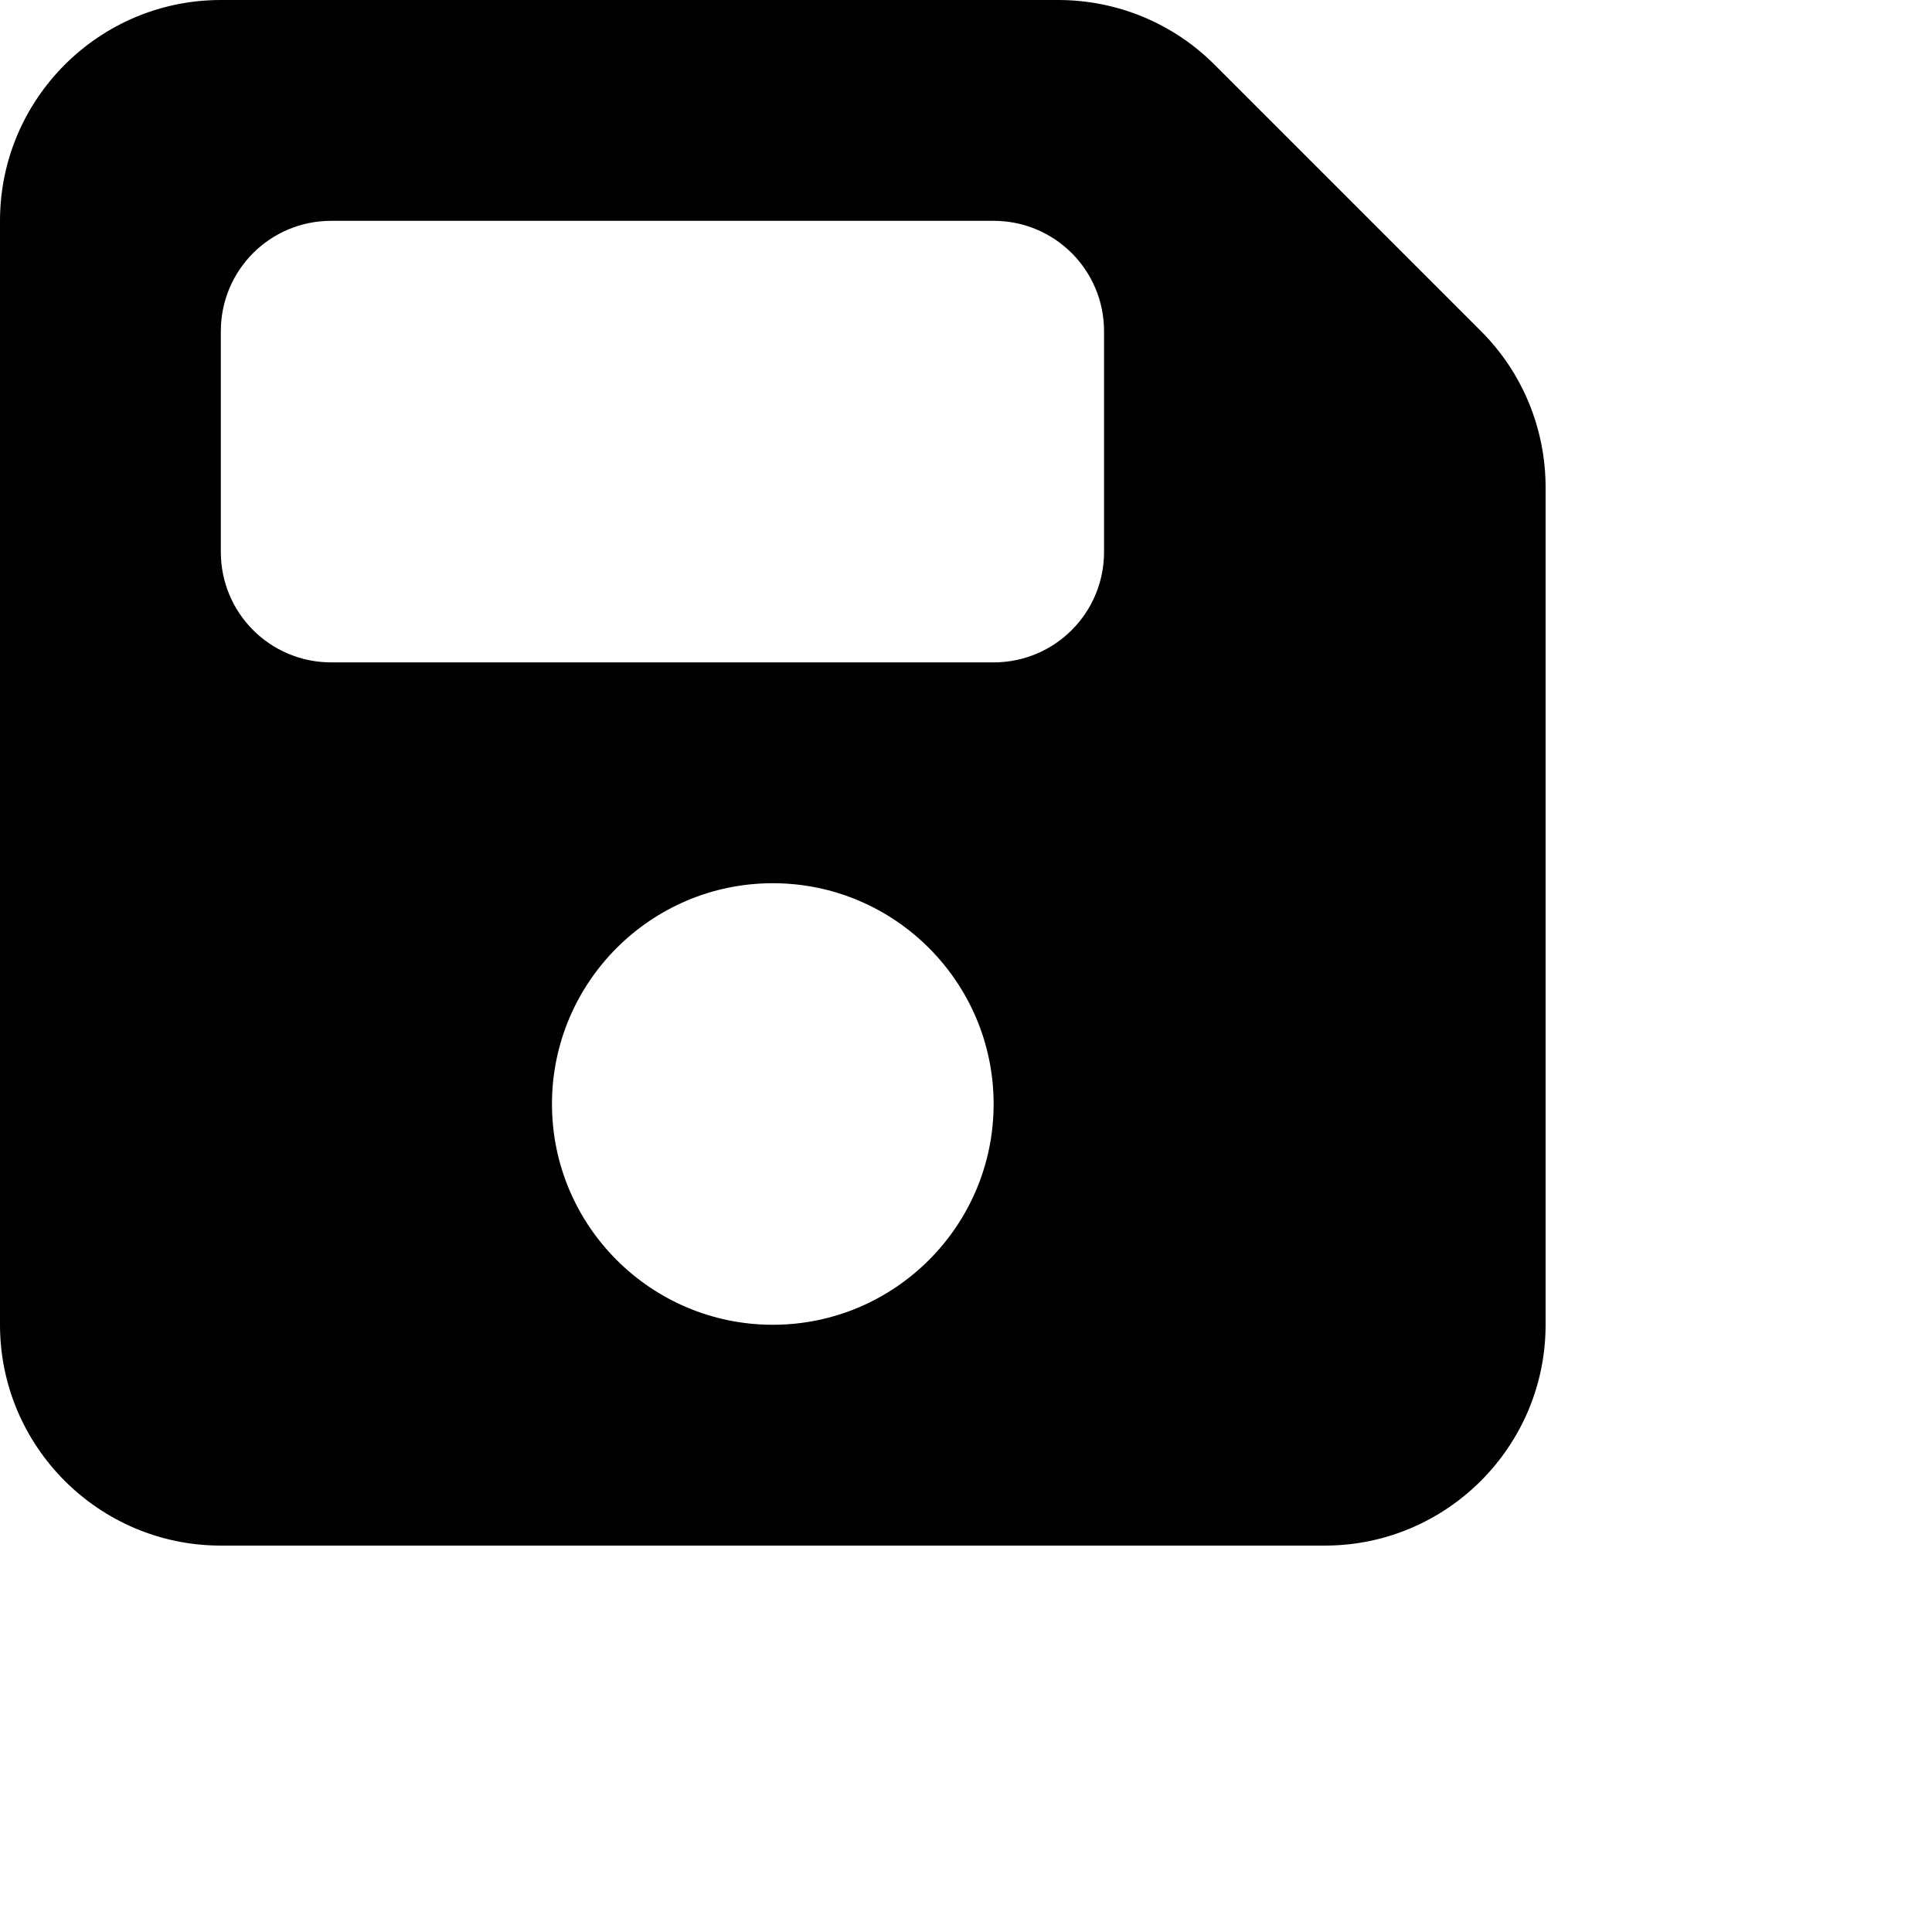
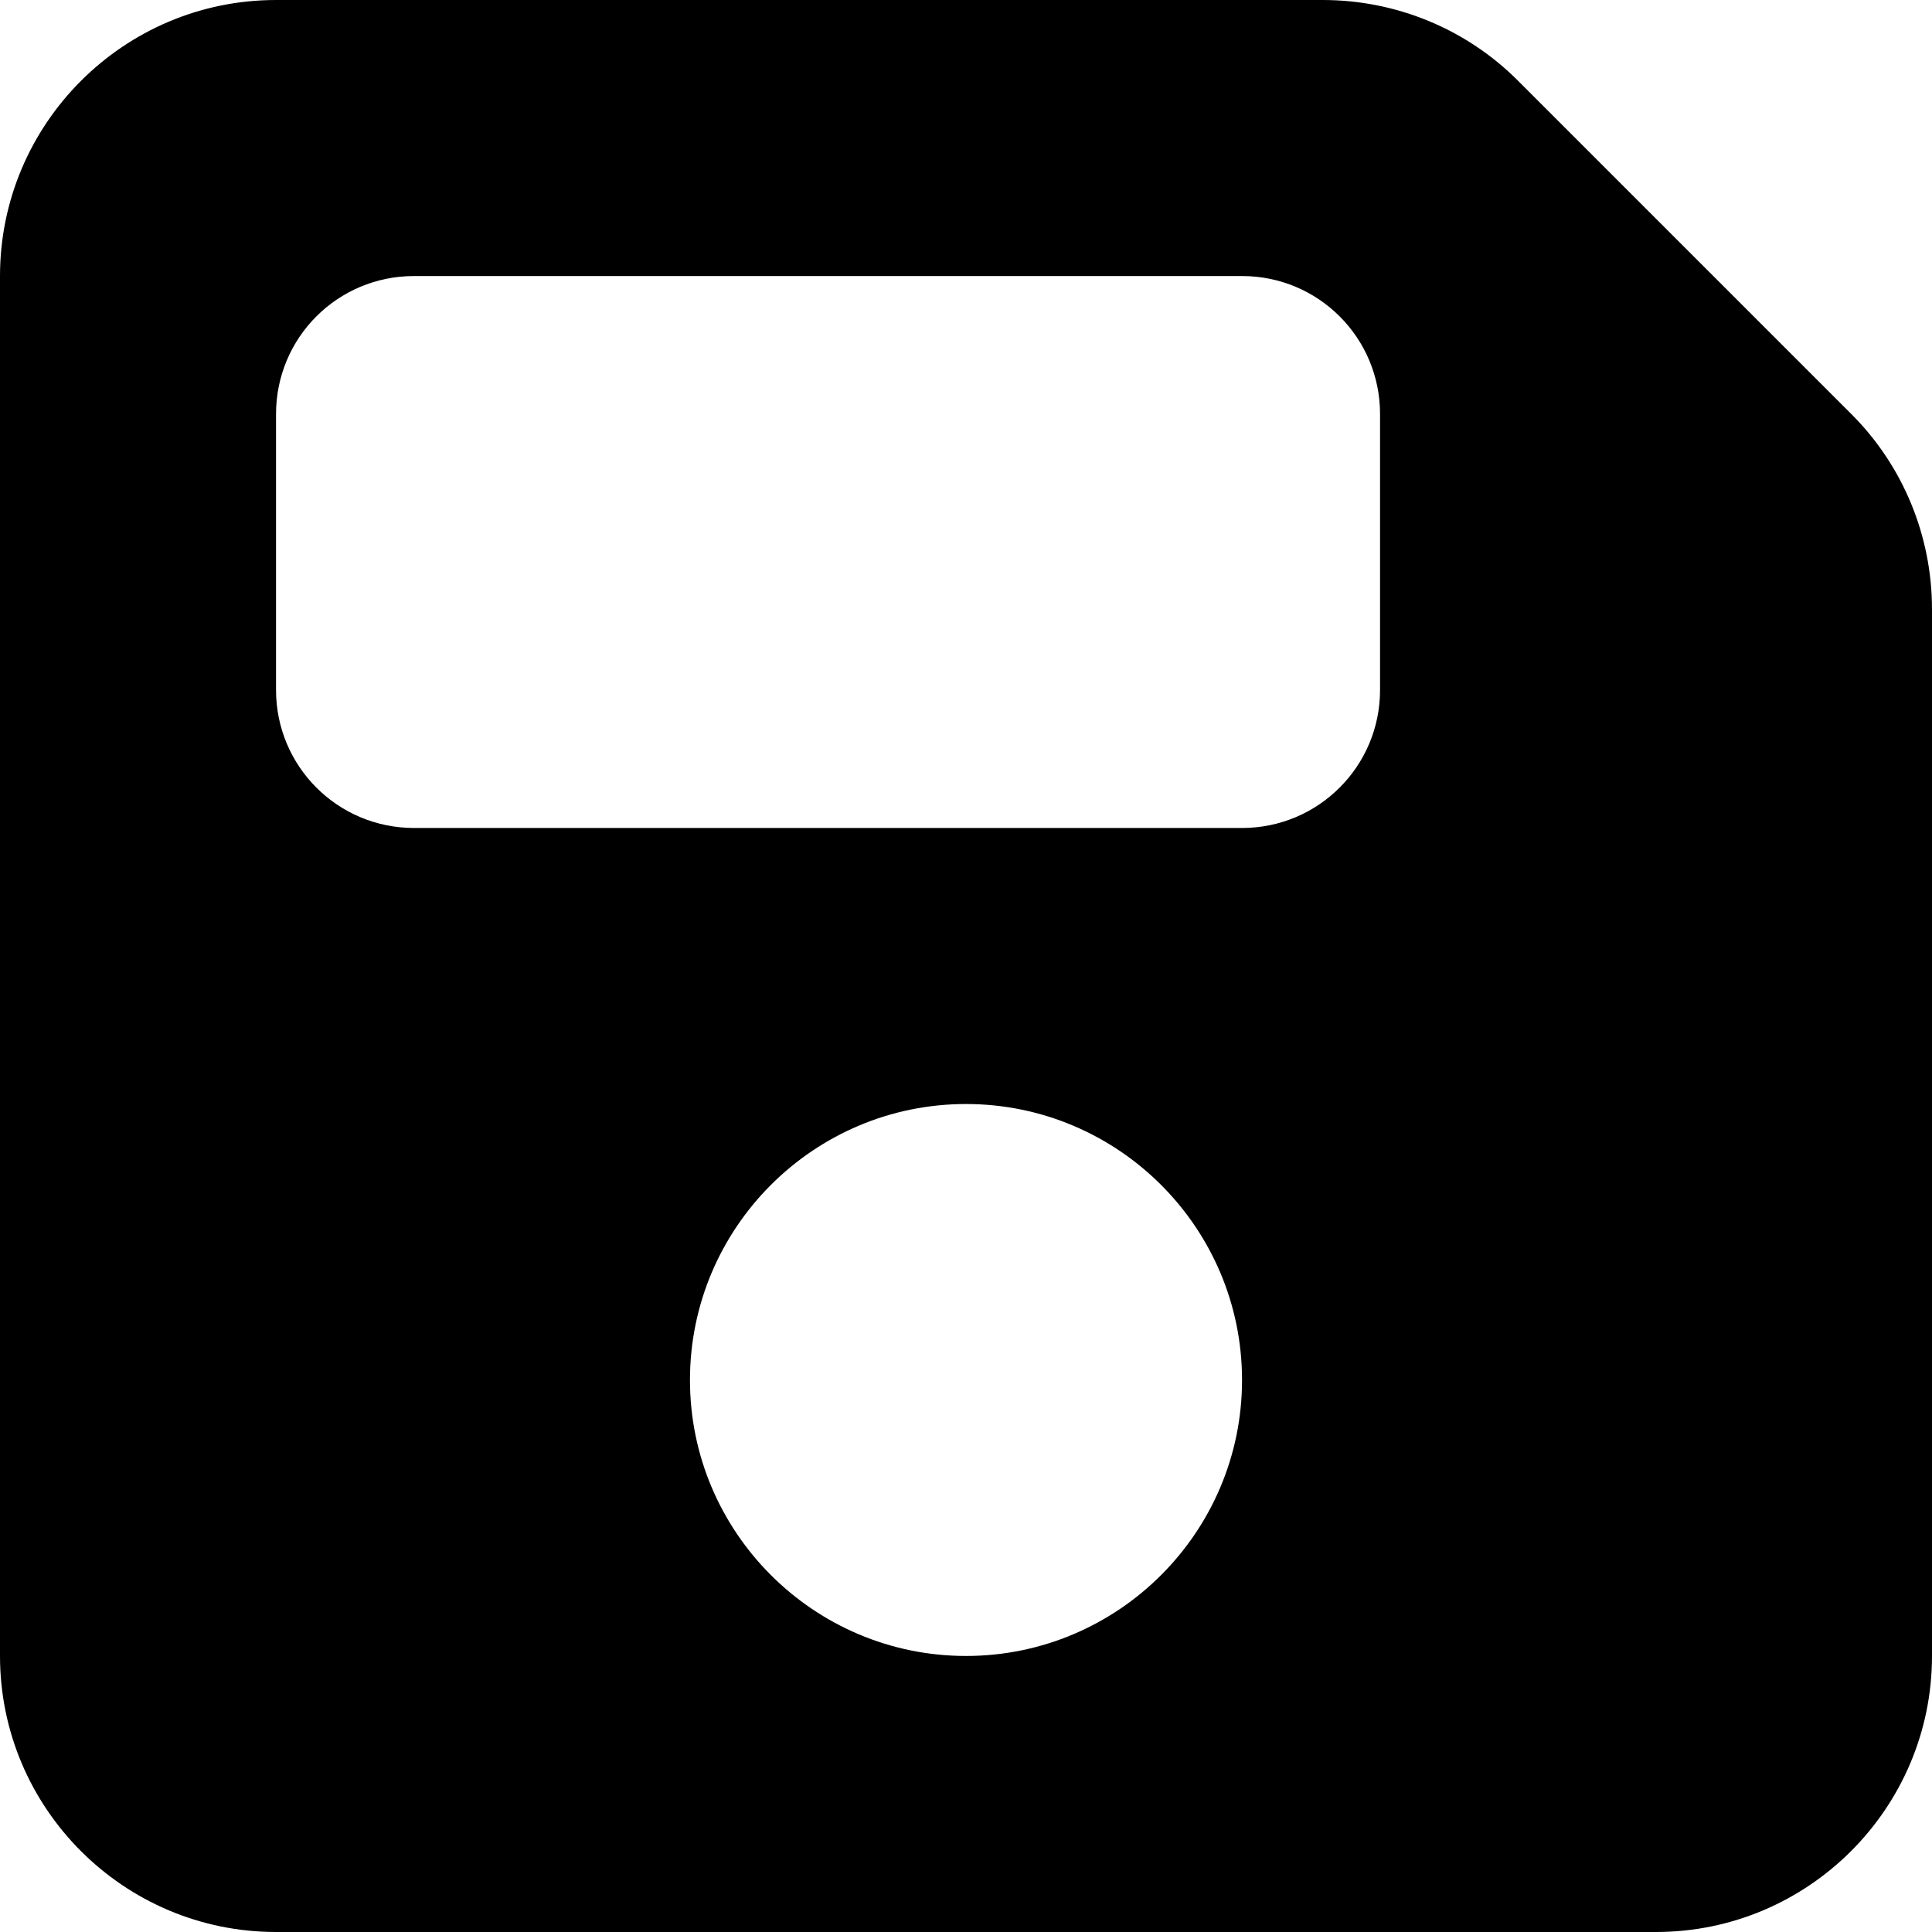
- <svg xmlns="http://www.w3.org/2000/svg" id="icon" viewBox="0 0 20 20" fill="currentColor">
+ <svg xmlns="http://www.w3.org/2000/svg" id="icon" viewBox="0 0 16 16" fill="currentColor">
  <path d="M2.286 0C1.025 0 0 1.025 0 2.286V13.714C0 14.975 1.025 16 2.286 16H13.714C14.975 16 16 14.975 16 13.714V5.046C16 4.439 15.761 3.857 15.332 3.429L12.571 0.668C12.143 0.239 11.561 0 10.954 0H2.286ZM2.286 3.429C2.286 2.796 2.796 2.286 3.429 2.286H10.286C10.918 2.286 11.429 2.796 11.429 3.429V5.714C11.429 6.346 10.918 6.857 10.286 6.857H3.429C2.796 6.857 2.286 6.346 2.286 5.714V3.429ZM8 13.714C6.739 13.714 5.714 12.689 5.714 11.429C5.714 10.168 6.739 9.143 8 9.143C9.261 9.143 10.286 10.168 10.286 11.429C10.286 12.689 9.261 13.714 8 13.714Z" />
</svg>
